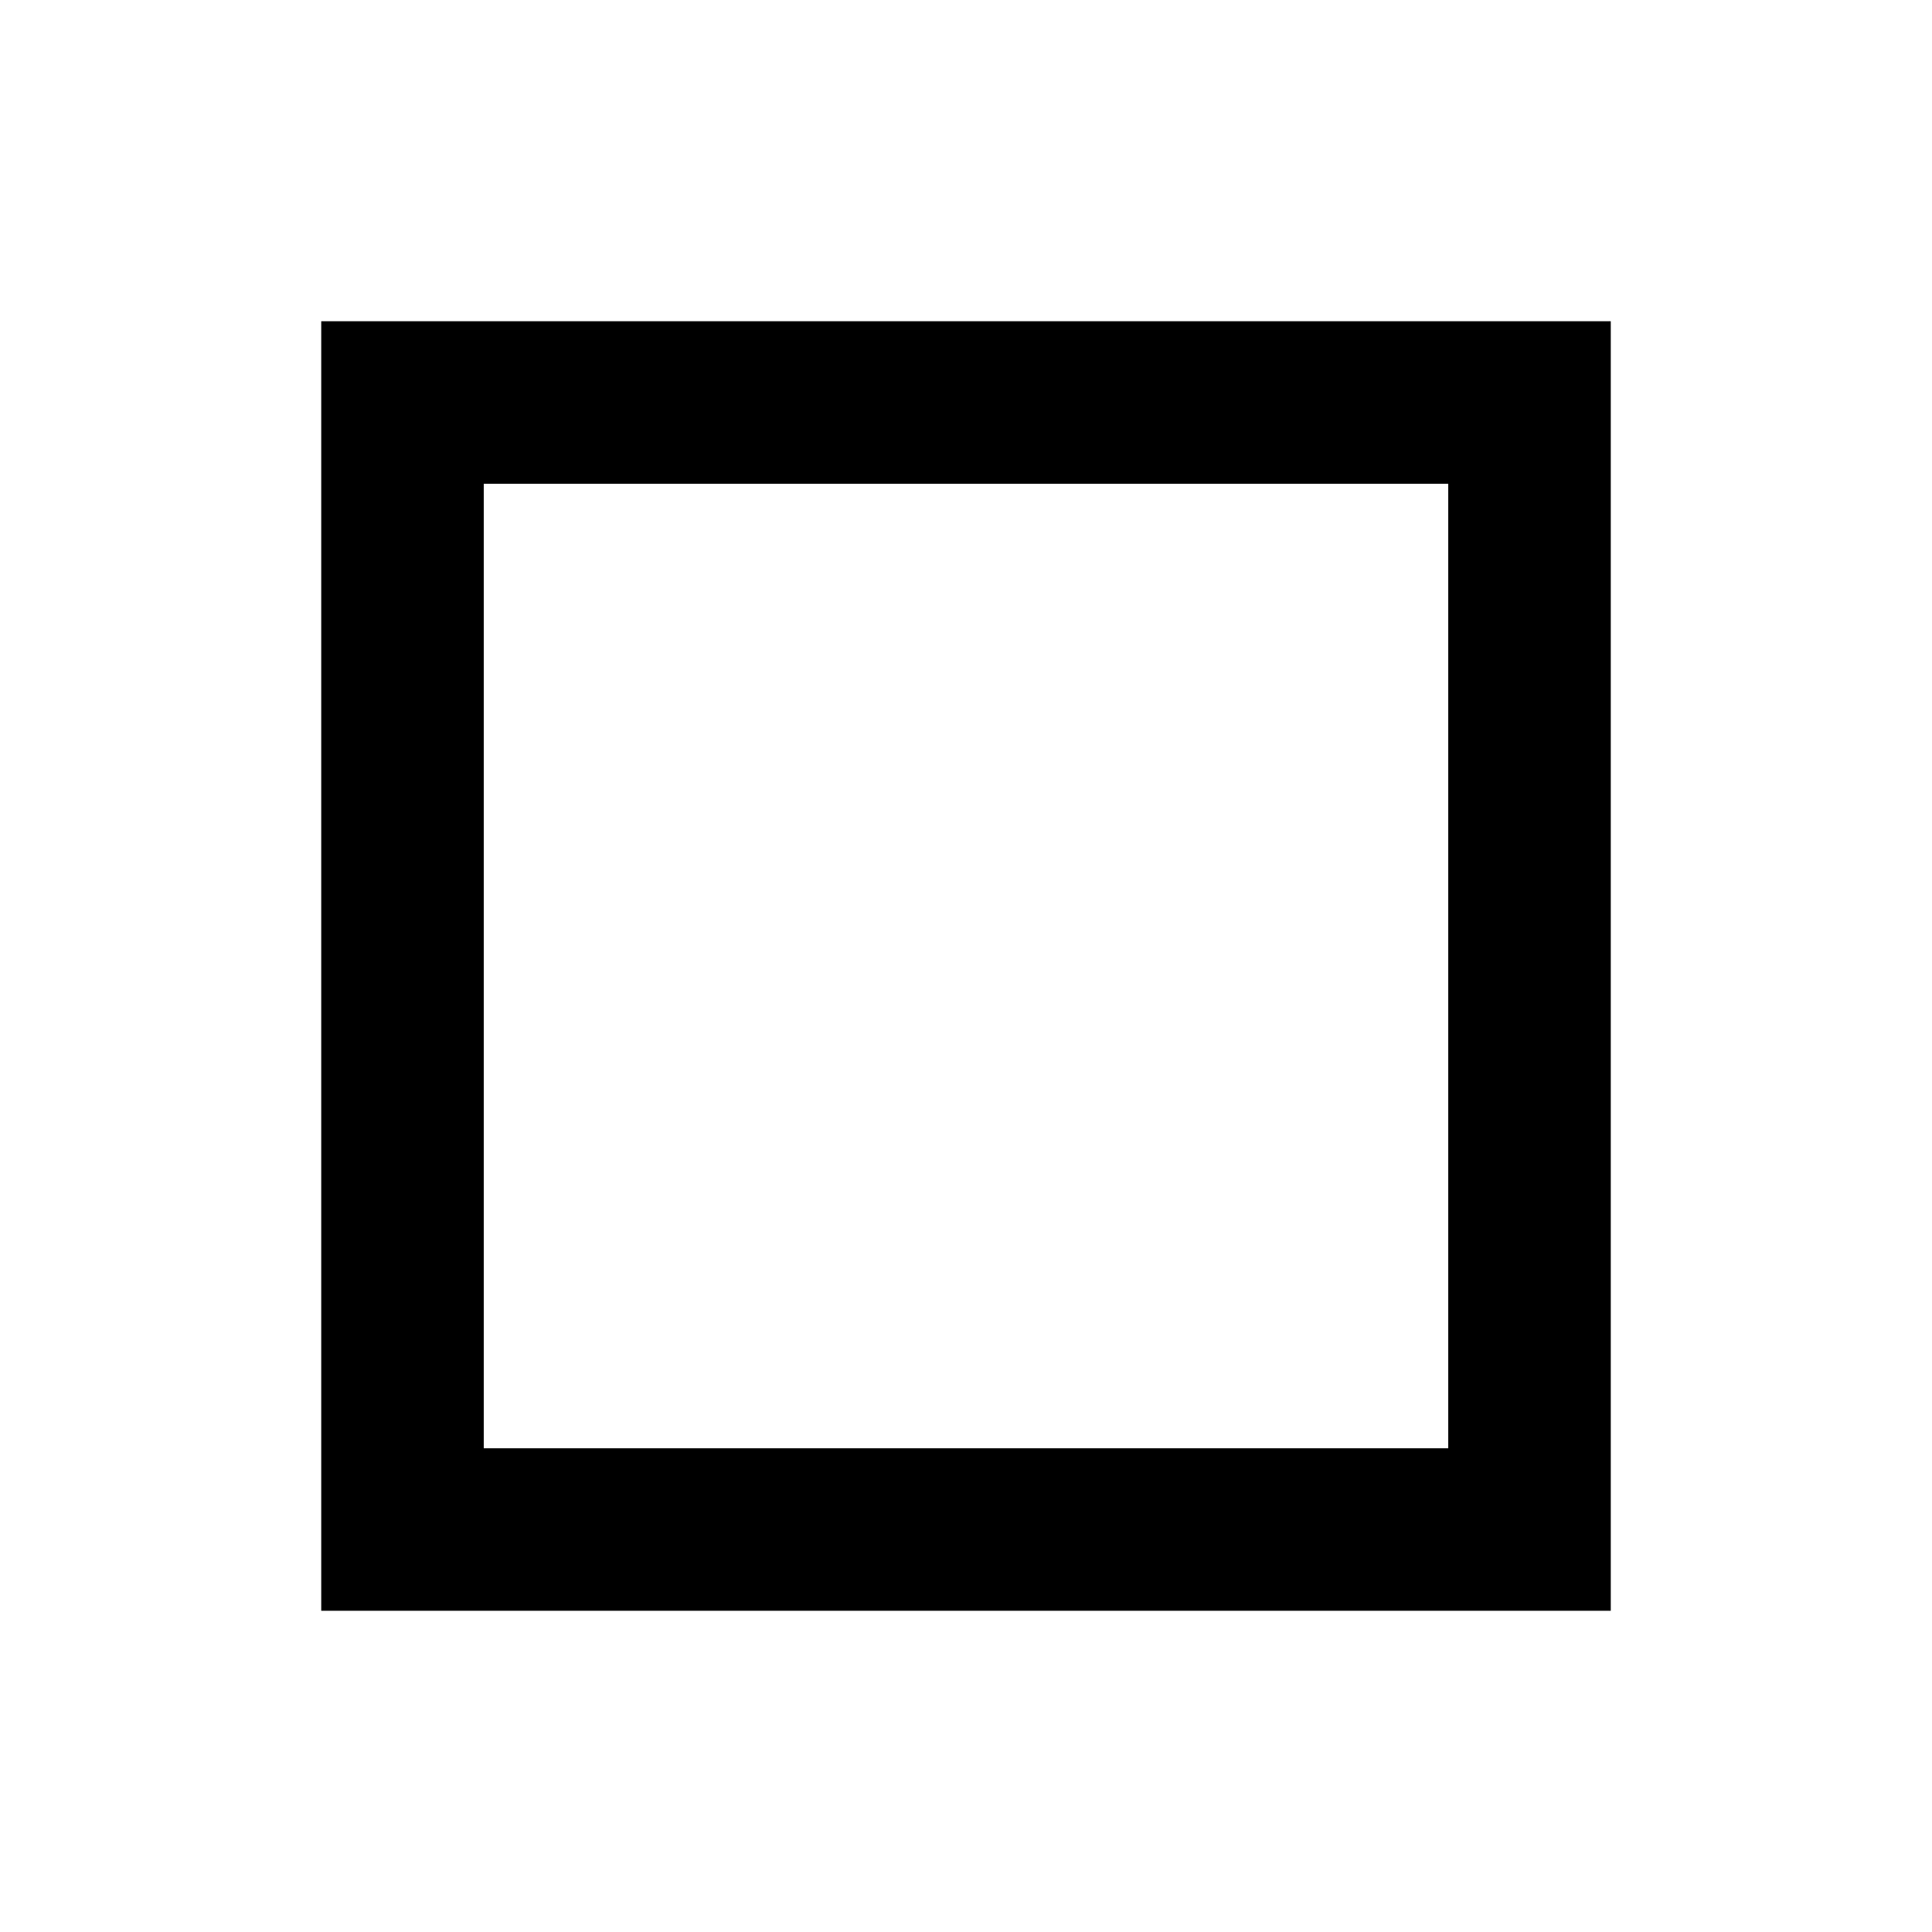
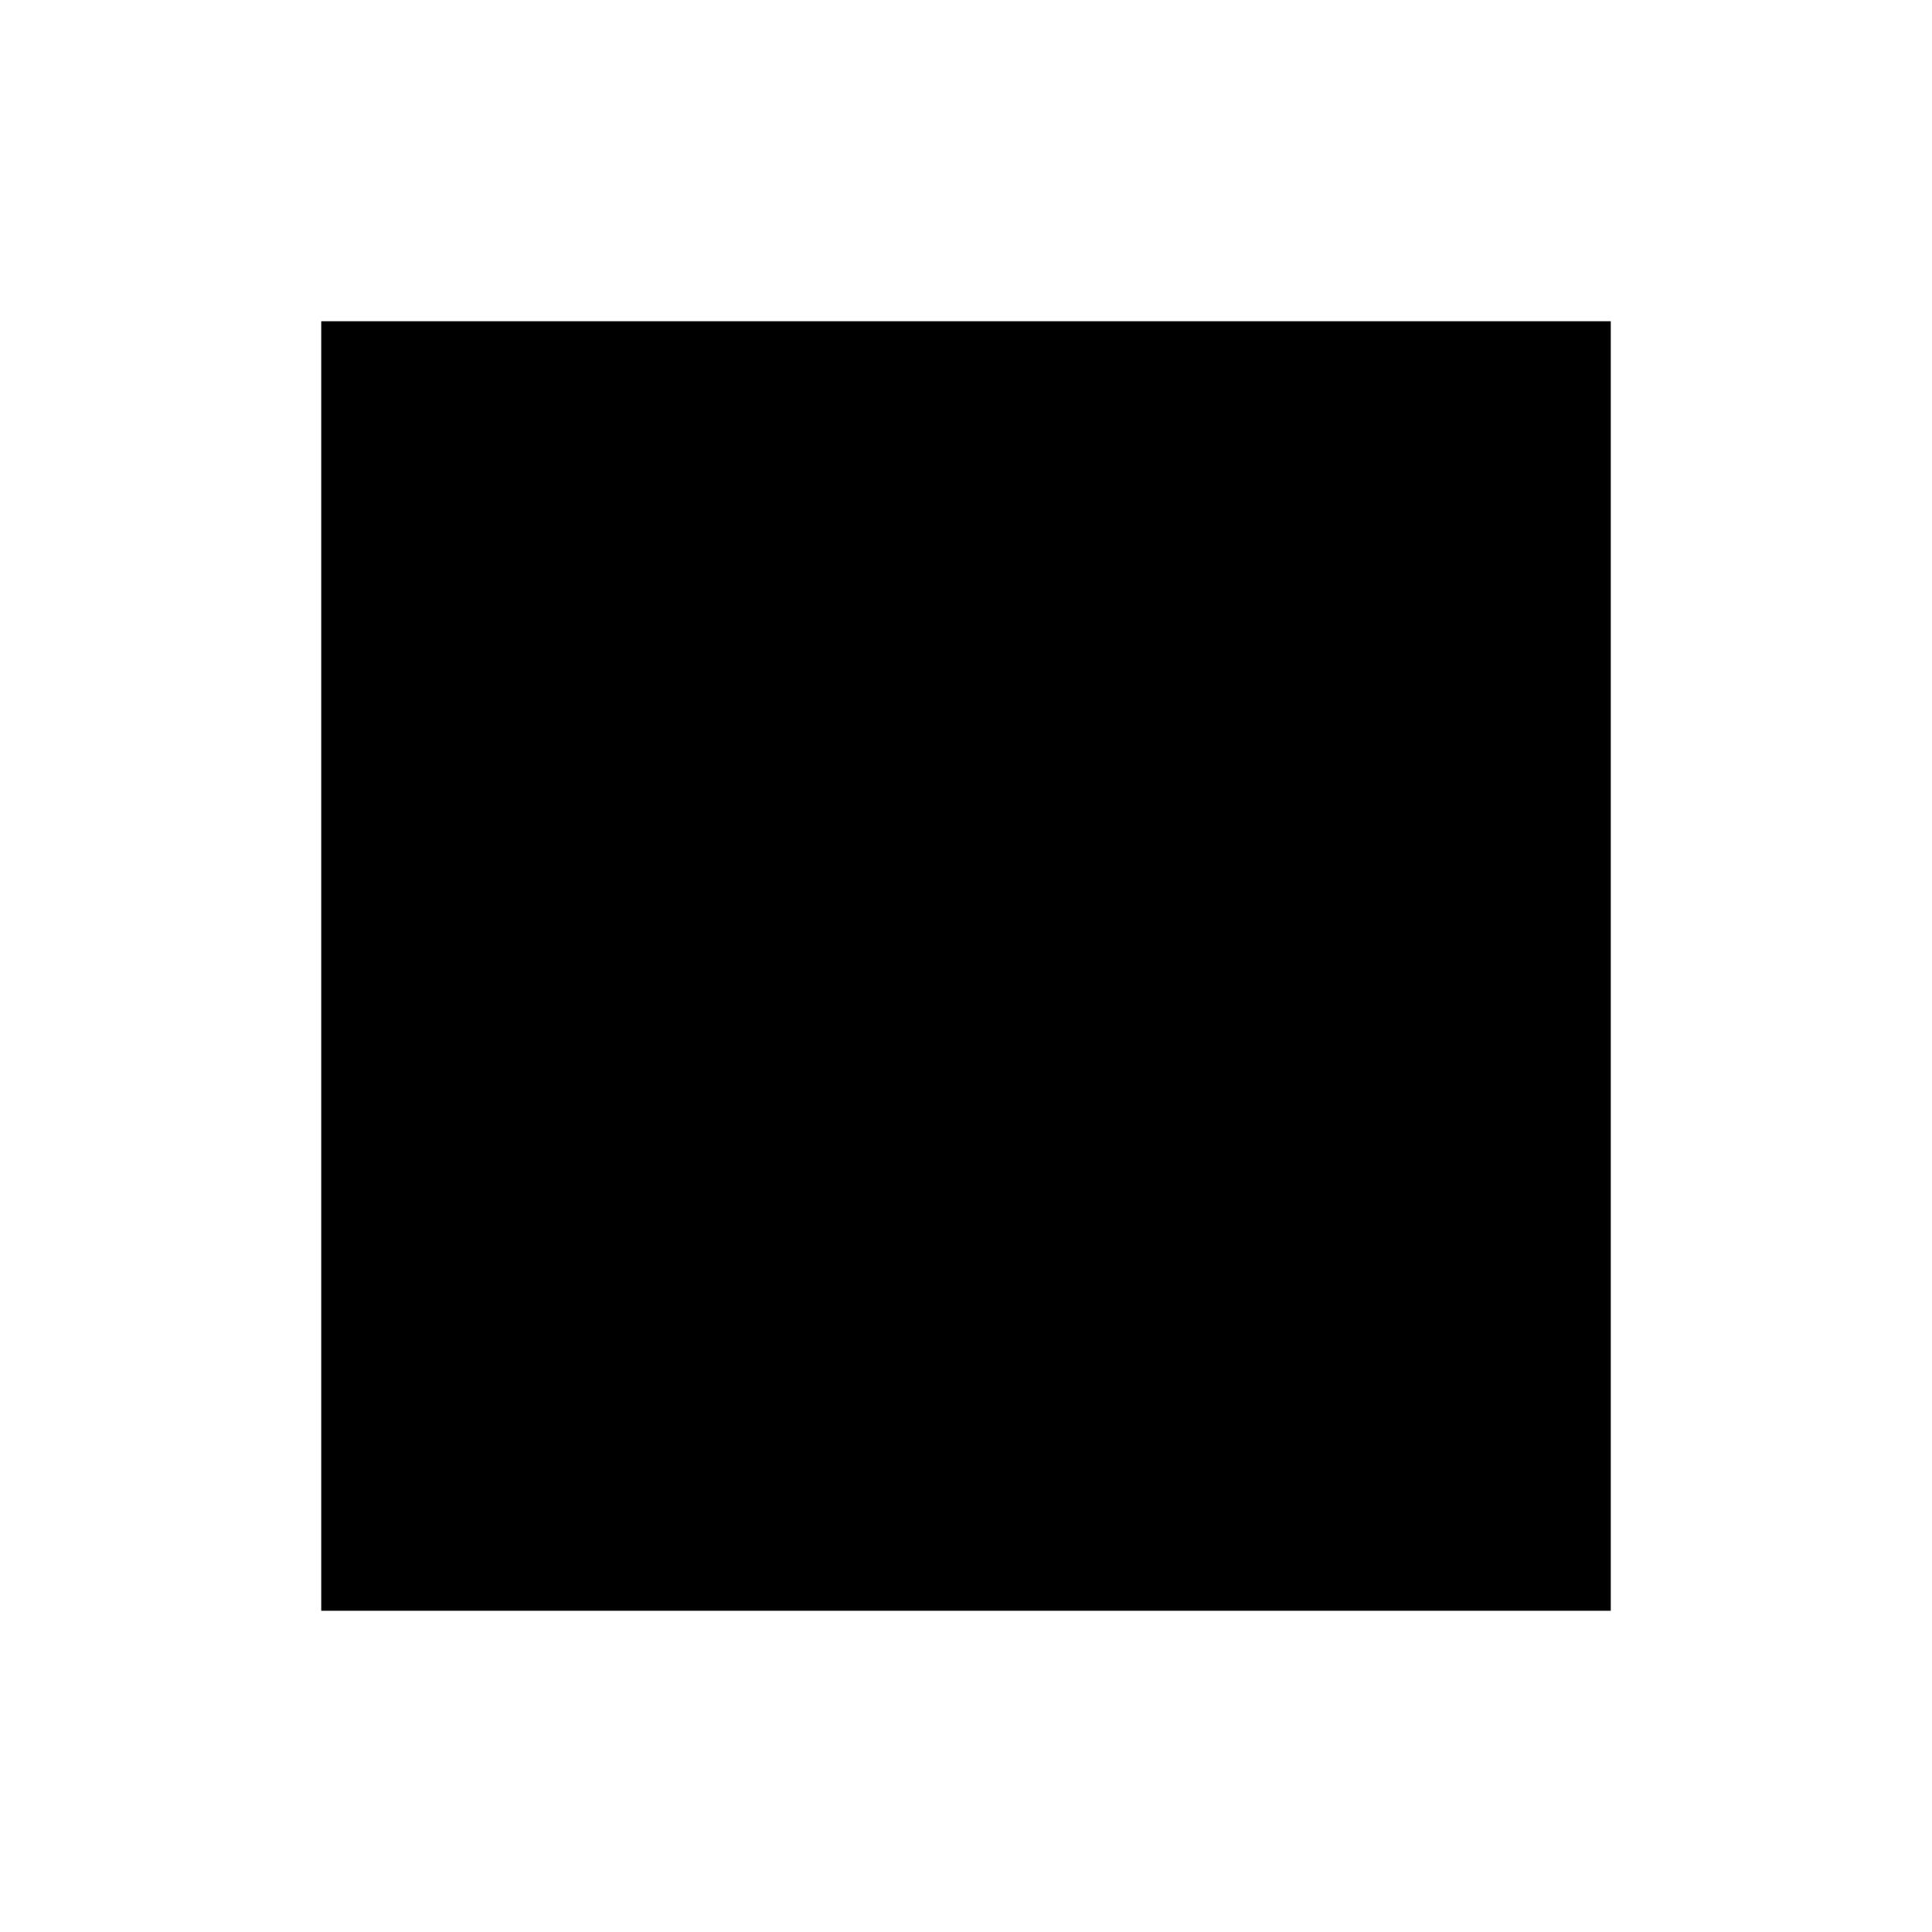
- <svg xmlns="http://www.w3.org/2000/svg" height="48" viewBox="0 0 48 48" width="48">
-   <path d="M0 0h48v48H0z" fill="none" />
-   <g id="Shopicon">
-     <path d="M7.981,40.019h32.038V7.981H7.981V40.019z M12.019,12.019h23.962v23.963H12.019V12.019z" />
+ <svg xmlns="http://www.w3.org/2000/svg" viewBox="0 0 48 48" style="enable-background:new 0 0 48 48" xml:space="preserve">
+   <style>.st1{display:none}</style>
+   <g id="Your_Icons">
+     <path d="M0 0h48v48H0V0z" style="fill:none" />
+     <path d="M7.981 40.019h32.038V7.981H7.981v32.038z" id="Shopicon_00000005233862153072290020000010038958663075050425_" />
  </g>
</svg>
